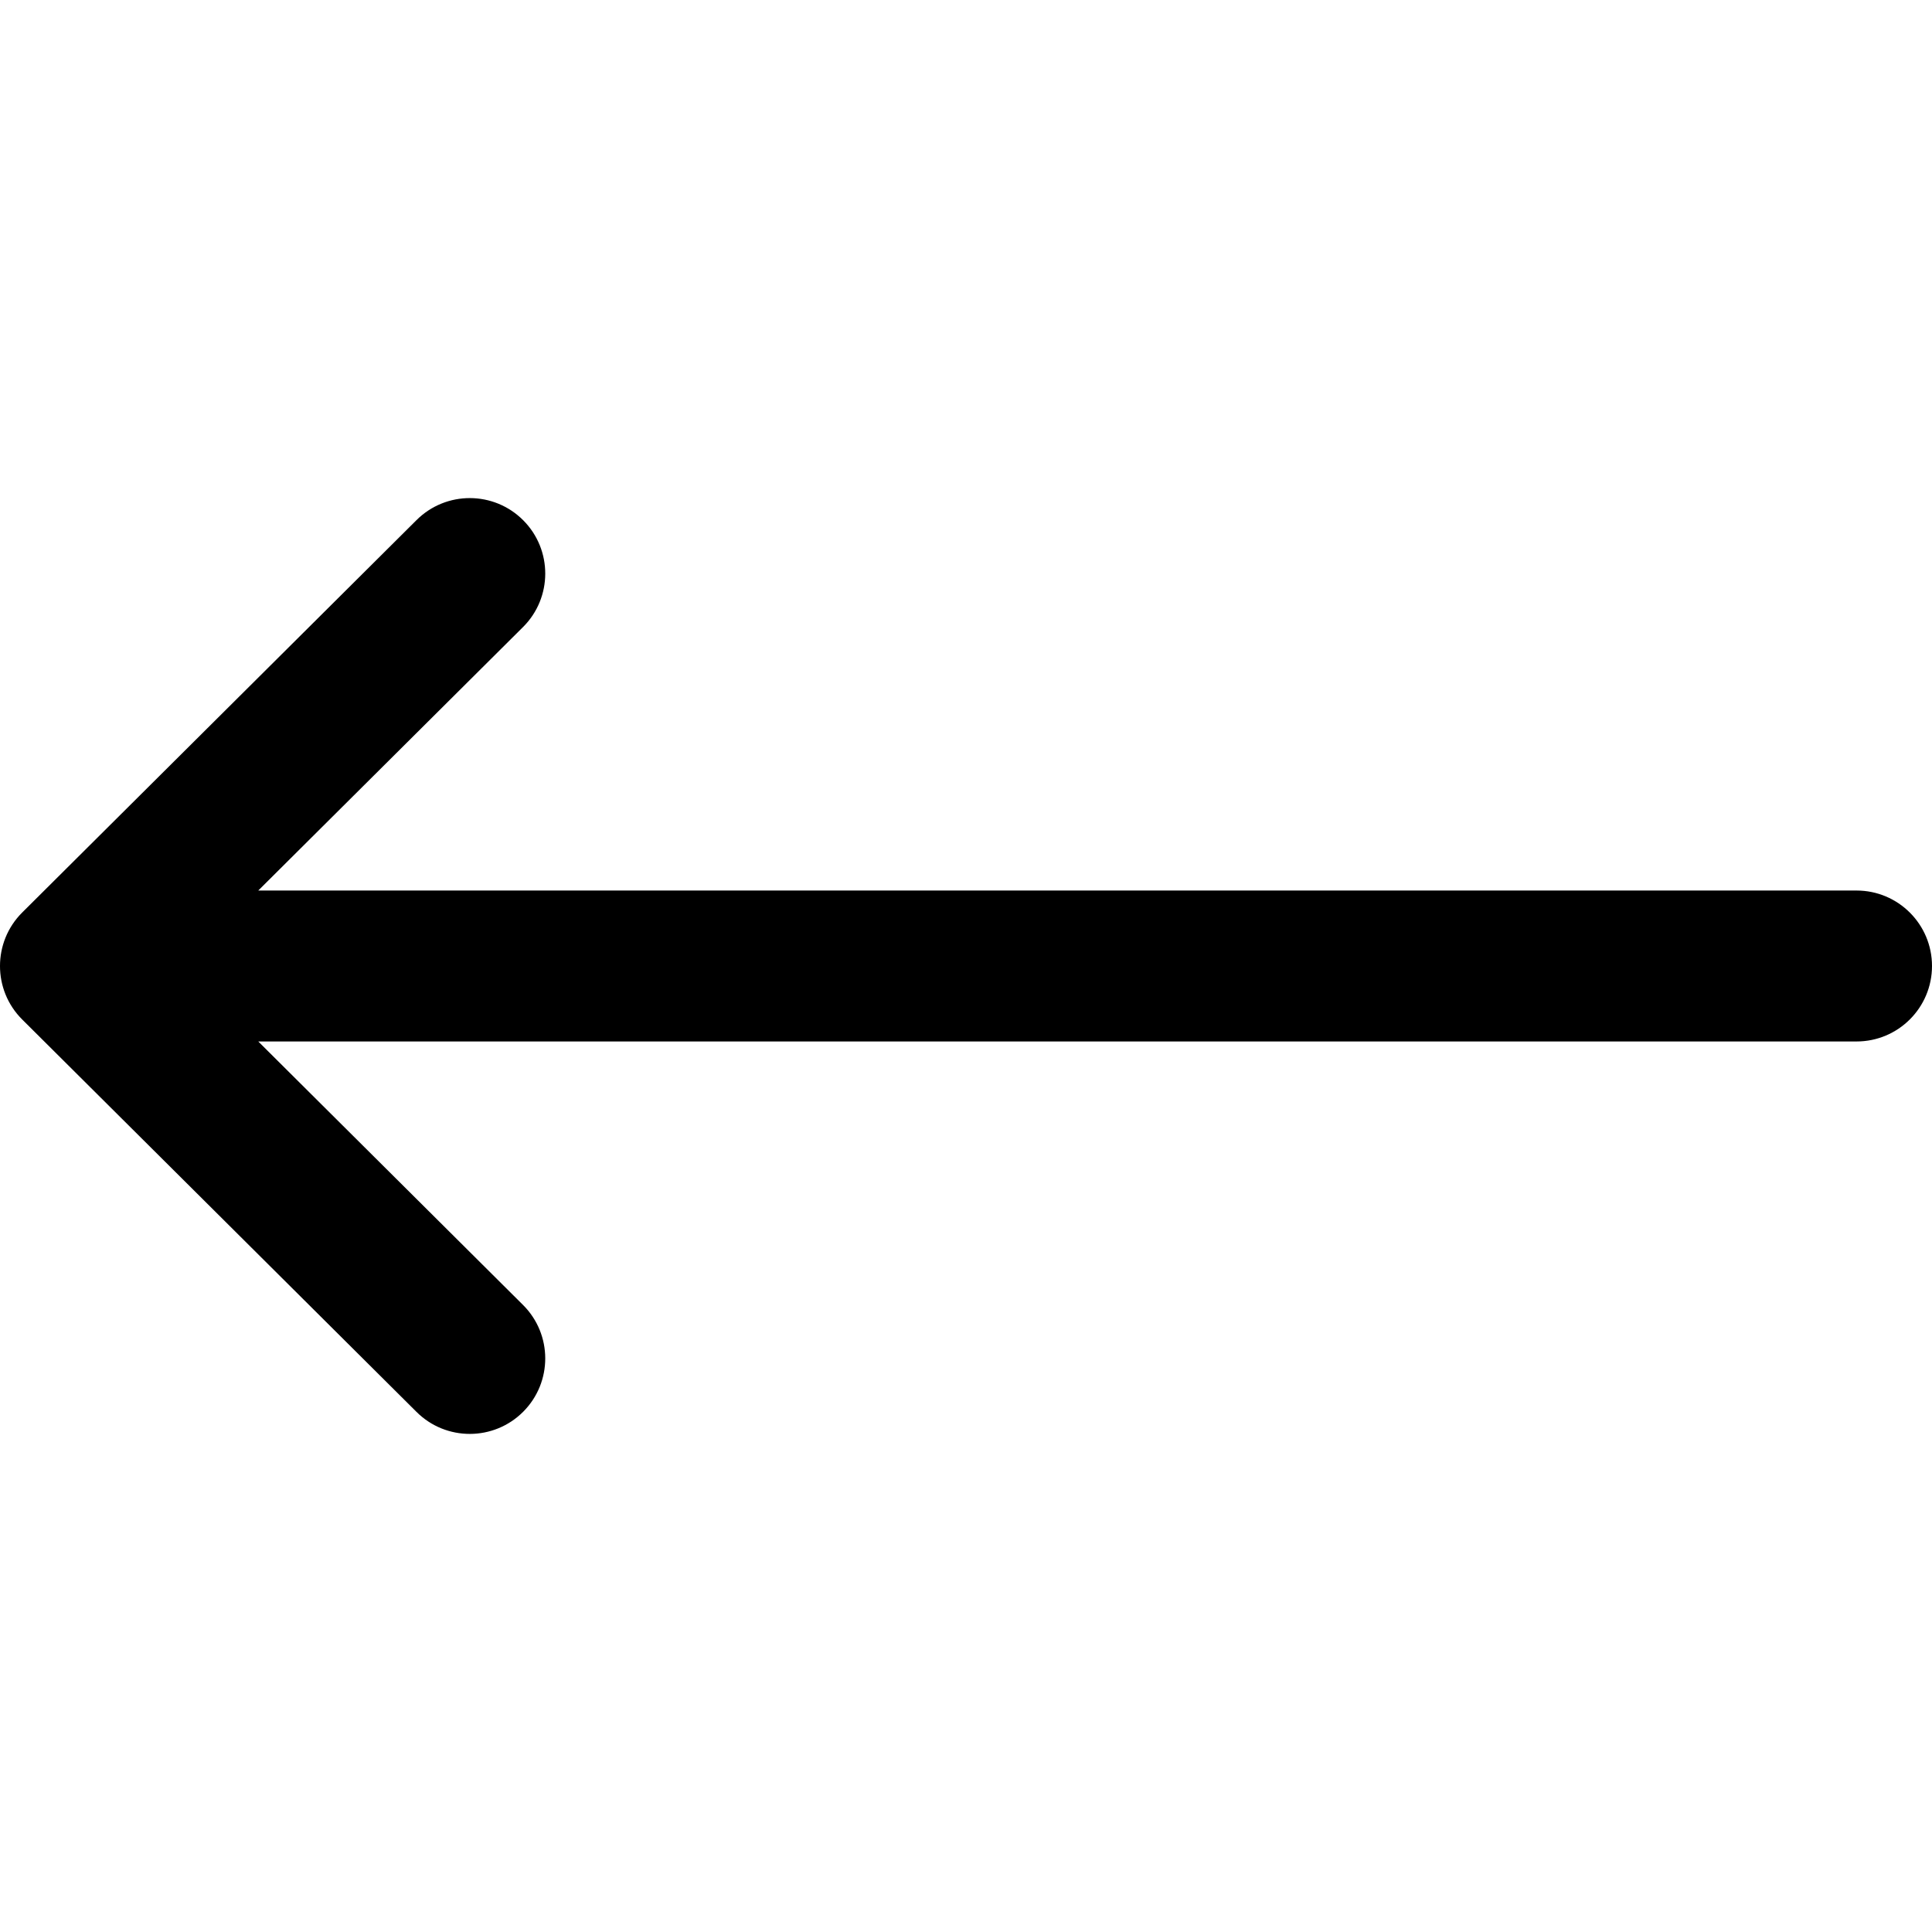
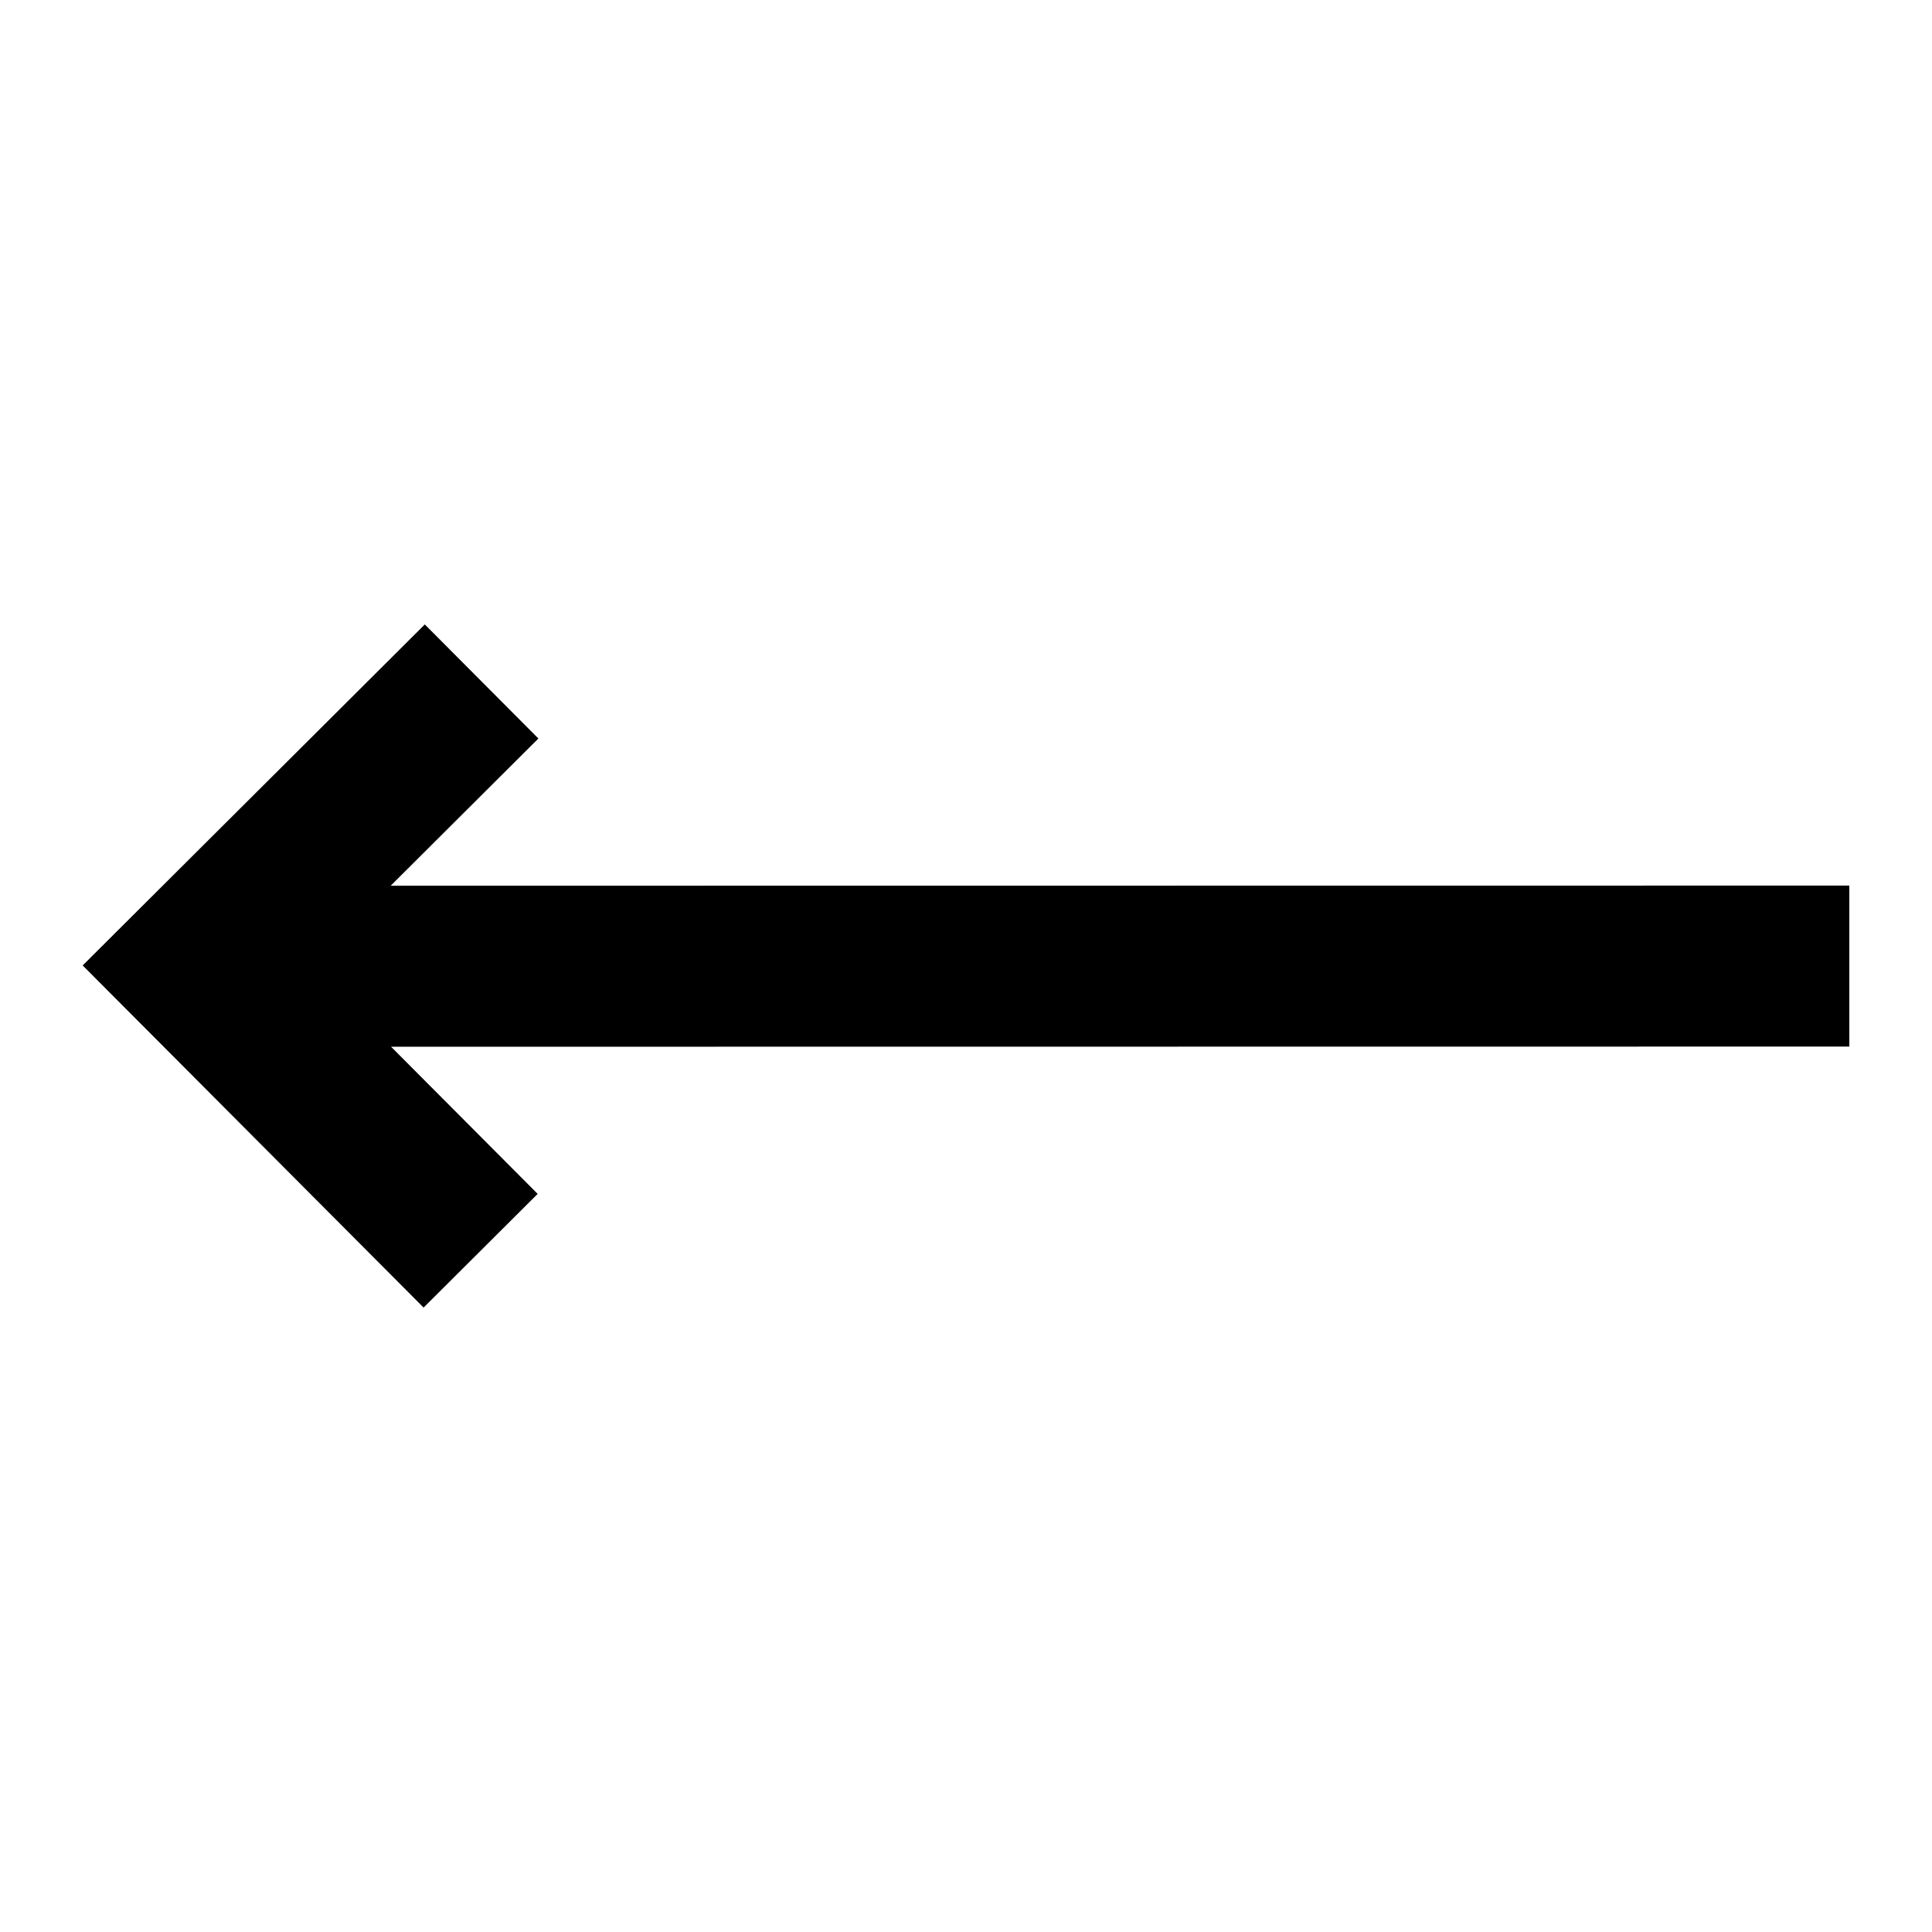
- <svg xmlns="http://www.w3.org/2000/svg" version="1.1" id="Capa_1" x="0px" y="0px" viewBox="0 0 512 512" style="enable-background:new 0 0 512 512;" xml:space="preserve">
-   <g>
-     <g>
-       <path d="M492,236H68.442l70.164-69.824c7.829-7.792,7.859-20.455,0.067-28.284c-7.792-7.83-20.456-7.859-28.285-0.068    l-104.504,104c-0.007,0.006-0.012,0.013-0.018,0.019c-7.809,7.792-7.834,20.496-0.002,28.314c0.007,0.006,0.012,0.013,0.018,0.019    l104.504,104c7.828,7.79,20.492,7.763,28.285-0.068c7.792-7.829,7.762-20.492-0.067-28.284L68.442,276H492    c11.046,0,20-8.954,20-20C512,244.954,503.046,236,492,236z" />
-     </g>
-   </g>
-   <g>
- </g>
-   <g>
- </g>
-   <g>
- </g>
-   <g>
- </g>
-   <g>
- </g>
-   <g>
- </g>
-   <g>
- </g>
-   <g>
- </g>
-   <g>
- </g>
-   <g>
- </g>
-   <g>
- </g>
-   <g>
- </g>
-   <g>
- </g>
-   <g>
- </g>
-   <g>
- </g>
+ <svg xmlns="http://www.w3.org/2000/svg" width="800px" height="800px" viewBox="0 0 24 24" fill="none">
+   <path d="M1.027 11.993L5.262 16.243L6.679 14.831L4.858 13.003L22.973 13.001L22.973 11.001L4.853 11.003L6.688 9.174L5.277 7.757L1.027 11.993Z" fill="#000" />
</svg>
